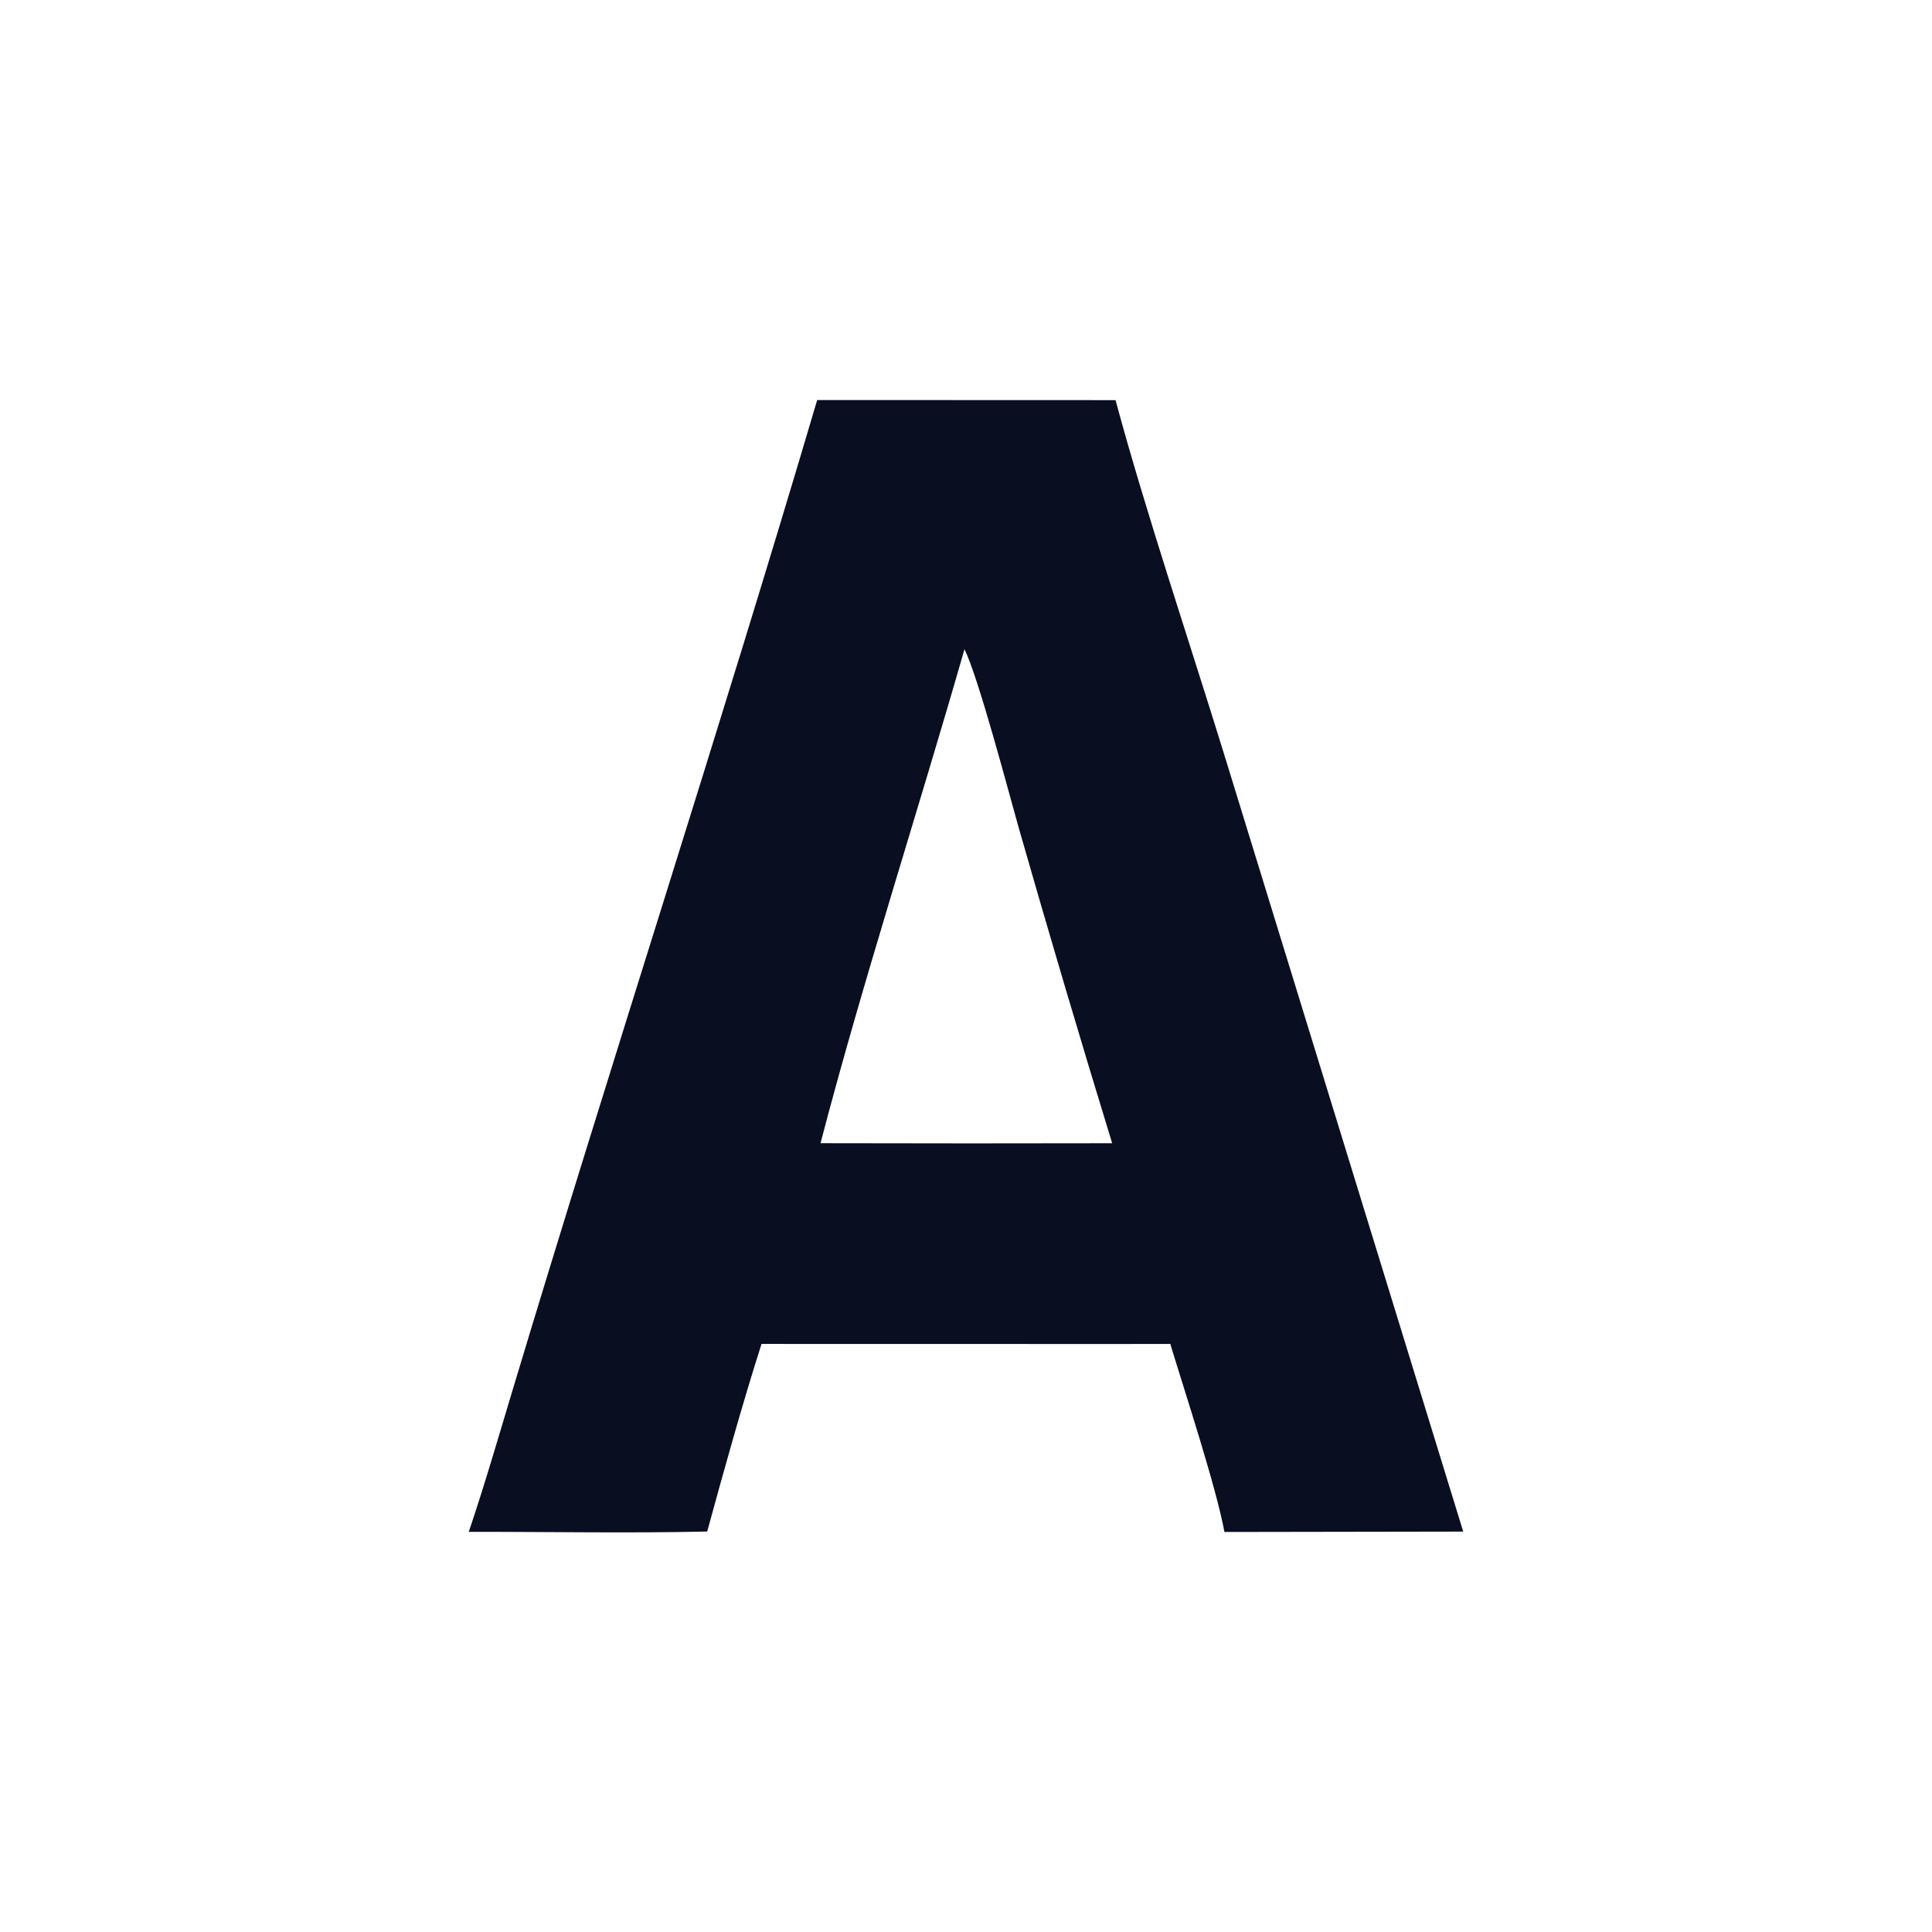
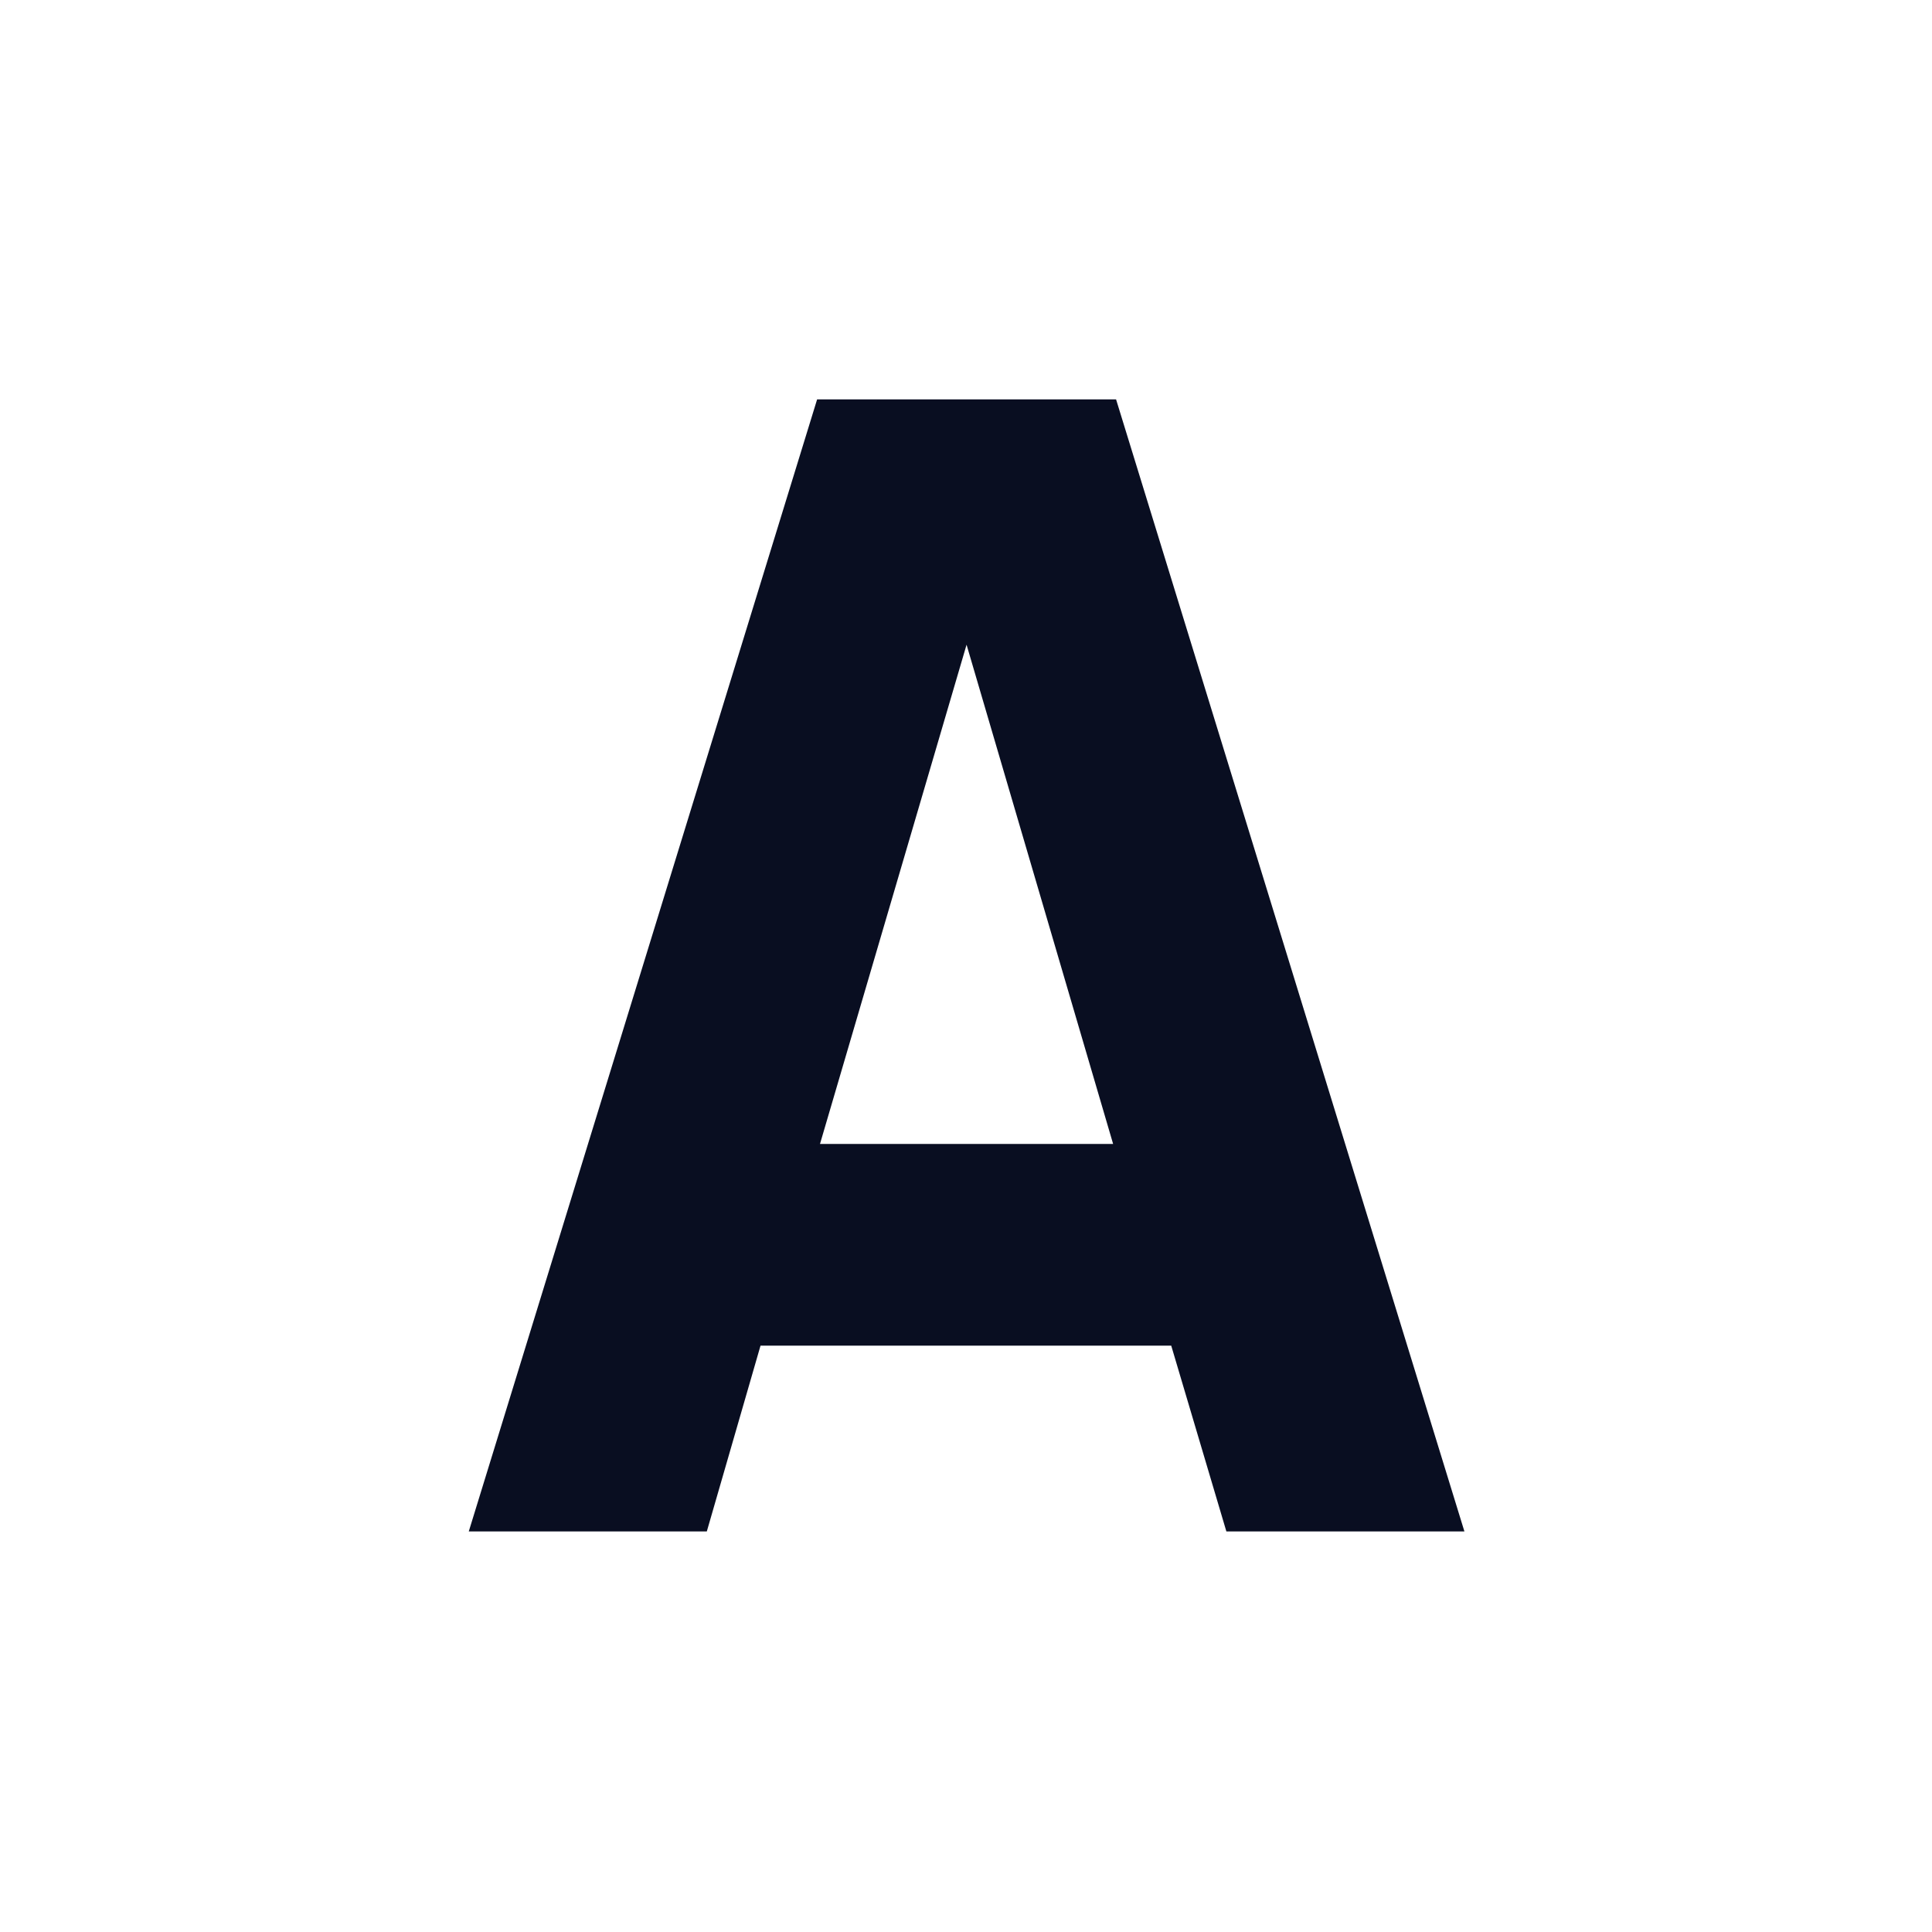
<svg xmlns="http://www.w3.org/2000/svg" viewBox="0 0 512 512" width="512" height="512">
  <rect width="512" height="512" fill="#FFFFFF" />
  <g transform="translate(124.23 99.52) scale(1.3418)">
-     <path fill="#090E21" fill-rule="evenodd" d="M 127.738 4.86 C 133.694 26.926 142.283 52.429 149.119 74.586 L 196.407 228.326 L 149.248 228.402 C 147.603 219.488 141.371 200.568 138.55 191.26 L 128.618 191.275 L 57.819 191.26 C 54.099 202.901 50.31 216.512 47.091 228.311 C 31.857 228.665 15.34 228.355 0 228.372 C 3.047 219.366 5.818 209.808 8.56 200.688 C 28.211 135.323 49.481 70.282 68.812 4.838 L 127.738 4.86 Z M 97.904 54.047 C 88.812 85.814 77.715 119.988 69.472 151.615 L 98.98 151.653 L 127.071 151.623 C 120.728 130.937 114.585 110.185 108.632 89.383 C 106.603 82.214 100.719 59.812 97.904 54.047 Z" />
+     <path fill="#090E21" fill-rule="evenodd" d="M 138.736 191.6 L 57.622 191.6 L 47.014 228.292 L 0.0 228.292 L 68.799 4.712 L 127.844 4.712 L 196.642 228.292 L 149.628 228.292 L 138.736 191.6 Z M 127.259 151.762 L 98.314 53.164 L 69.368 151.762 L 127.274 151.762 L 127.259 151.762 Z" />
  </g>
</svg>
